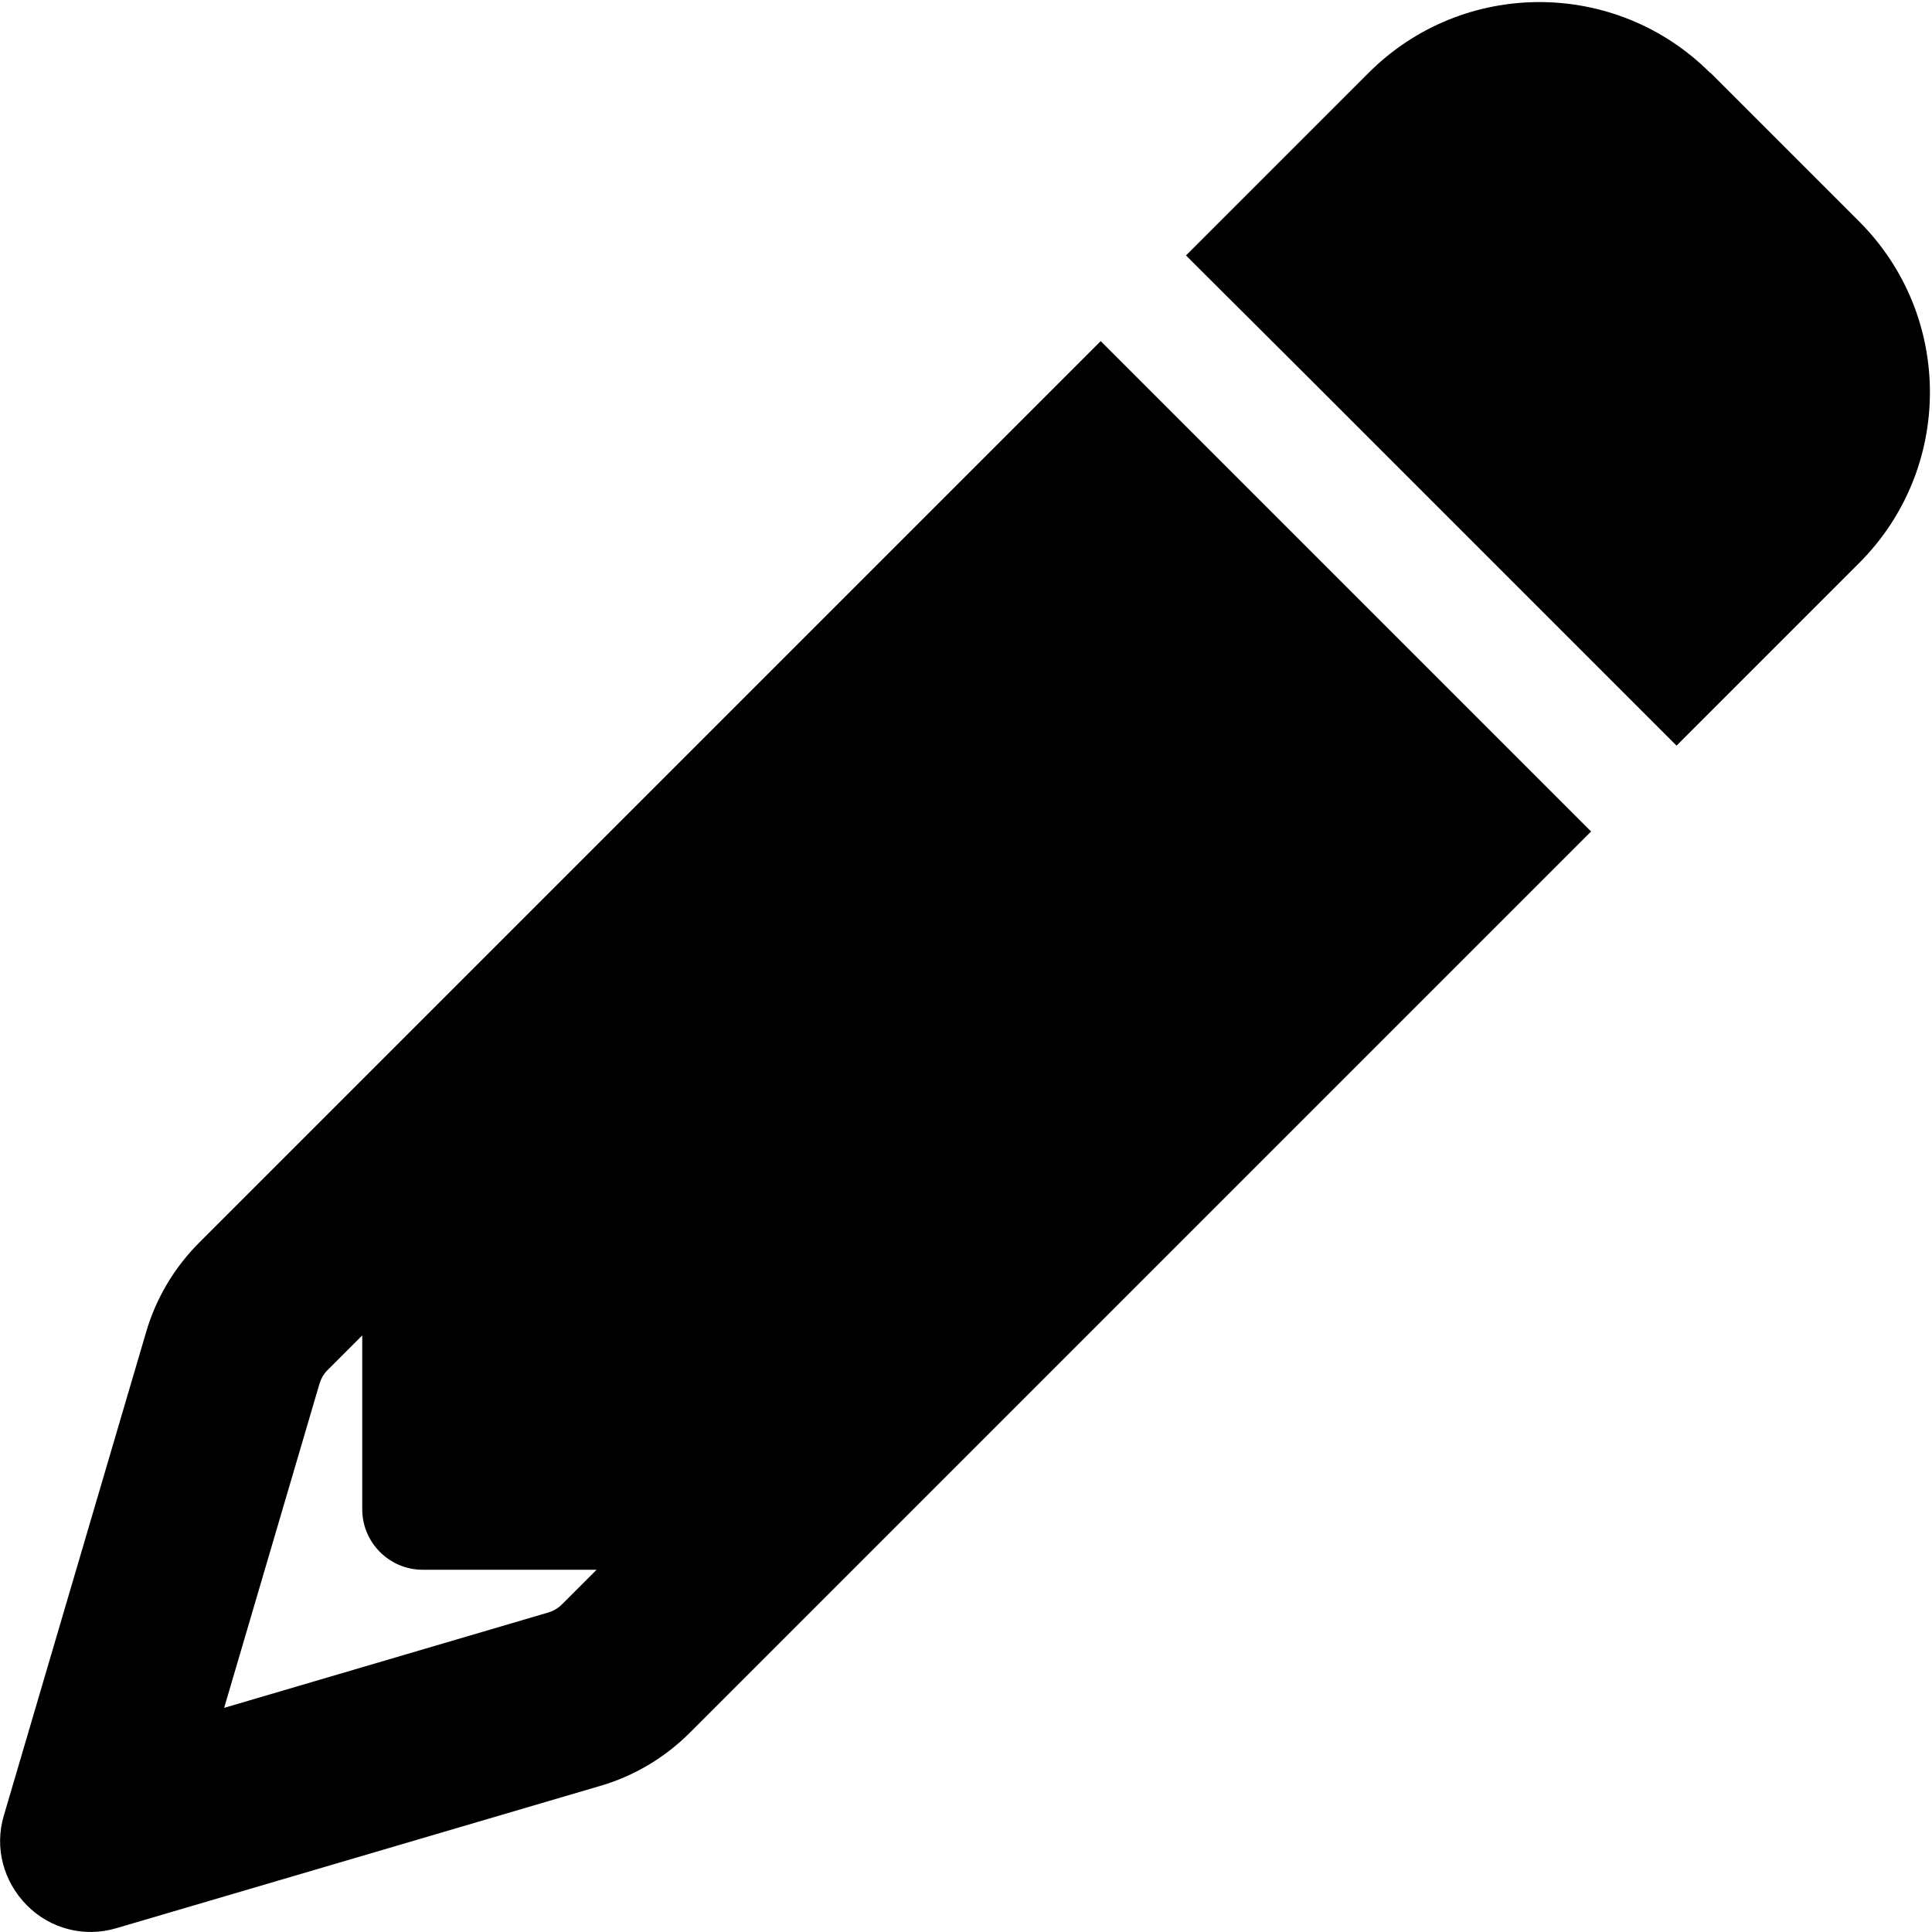
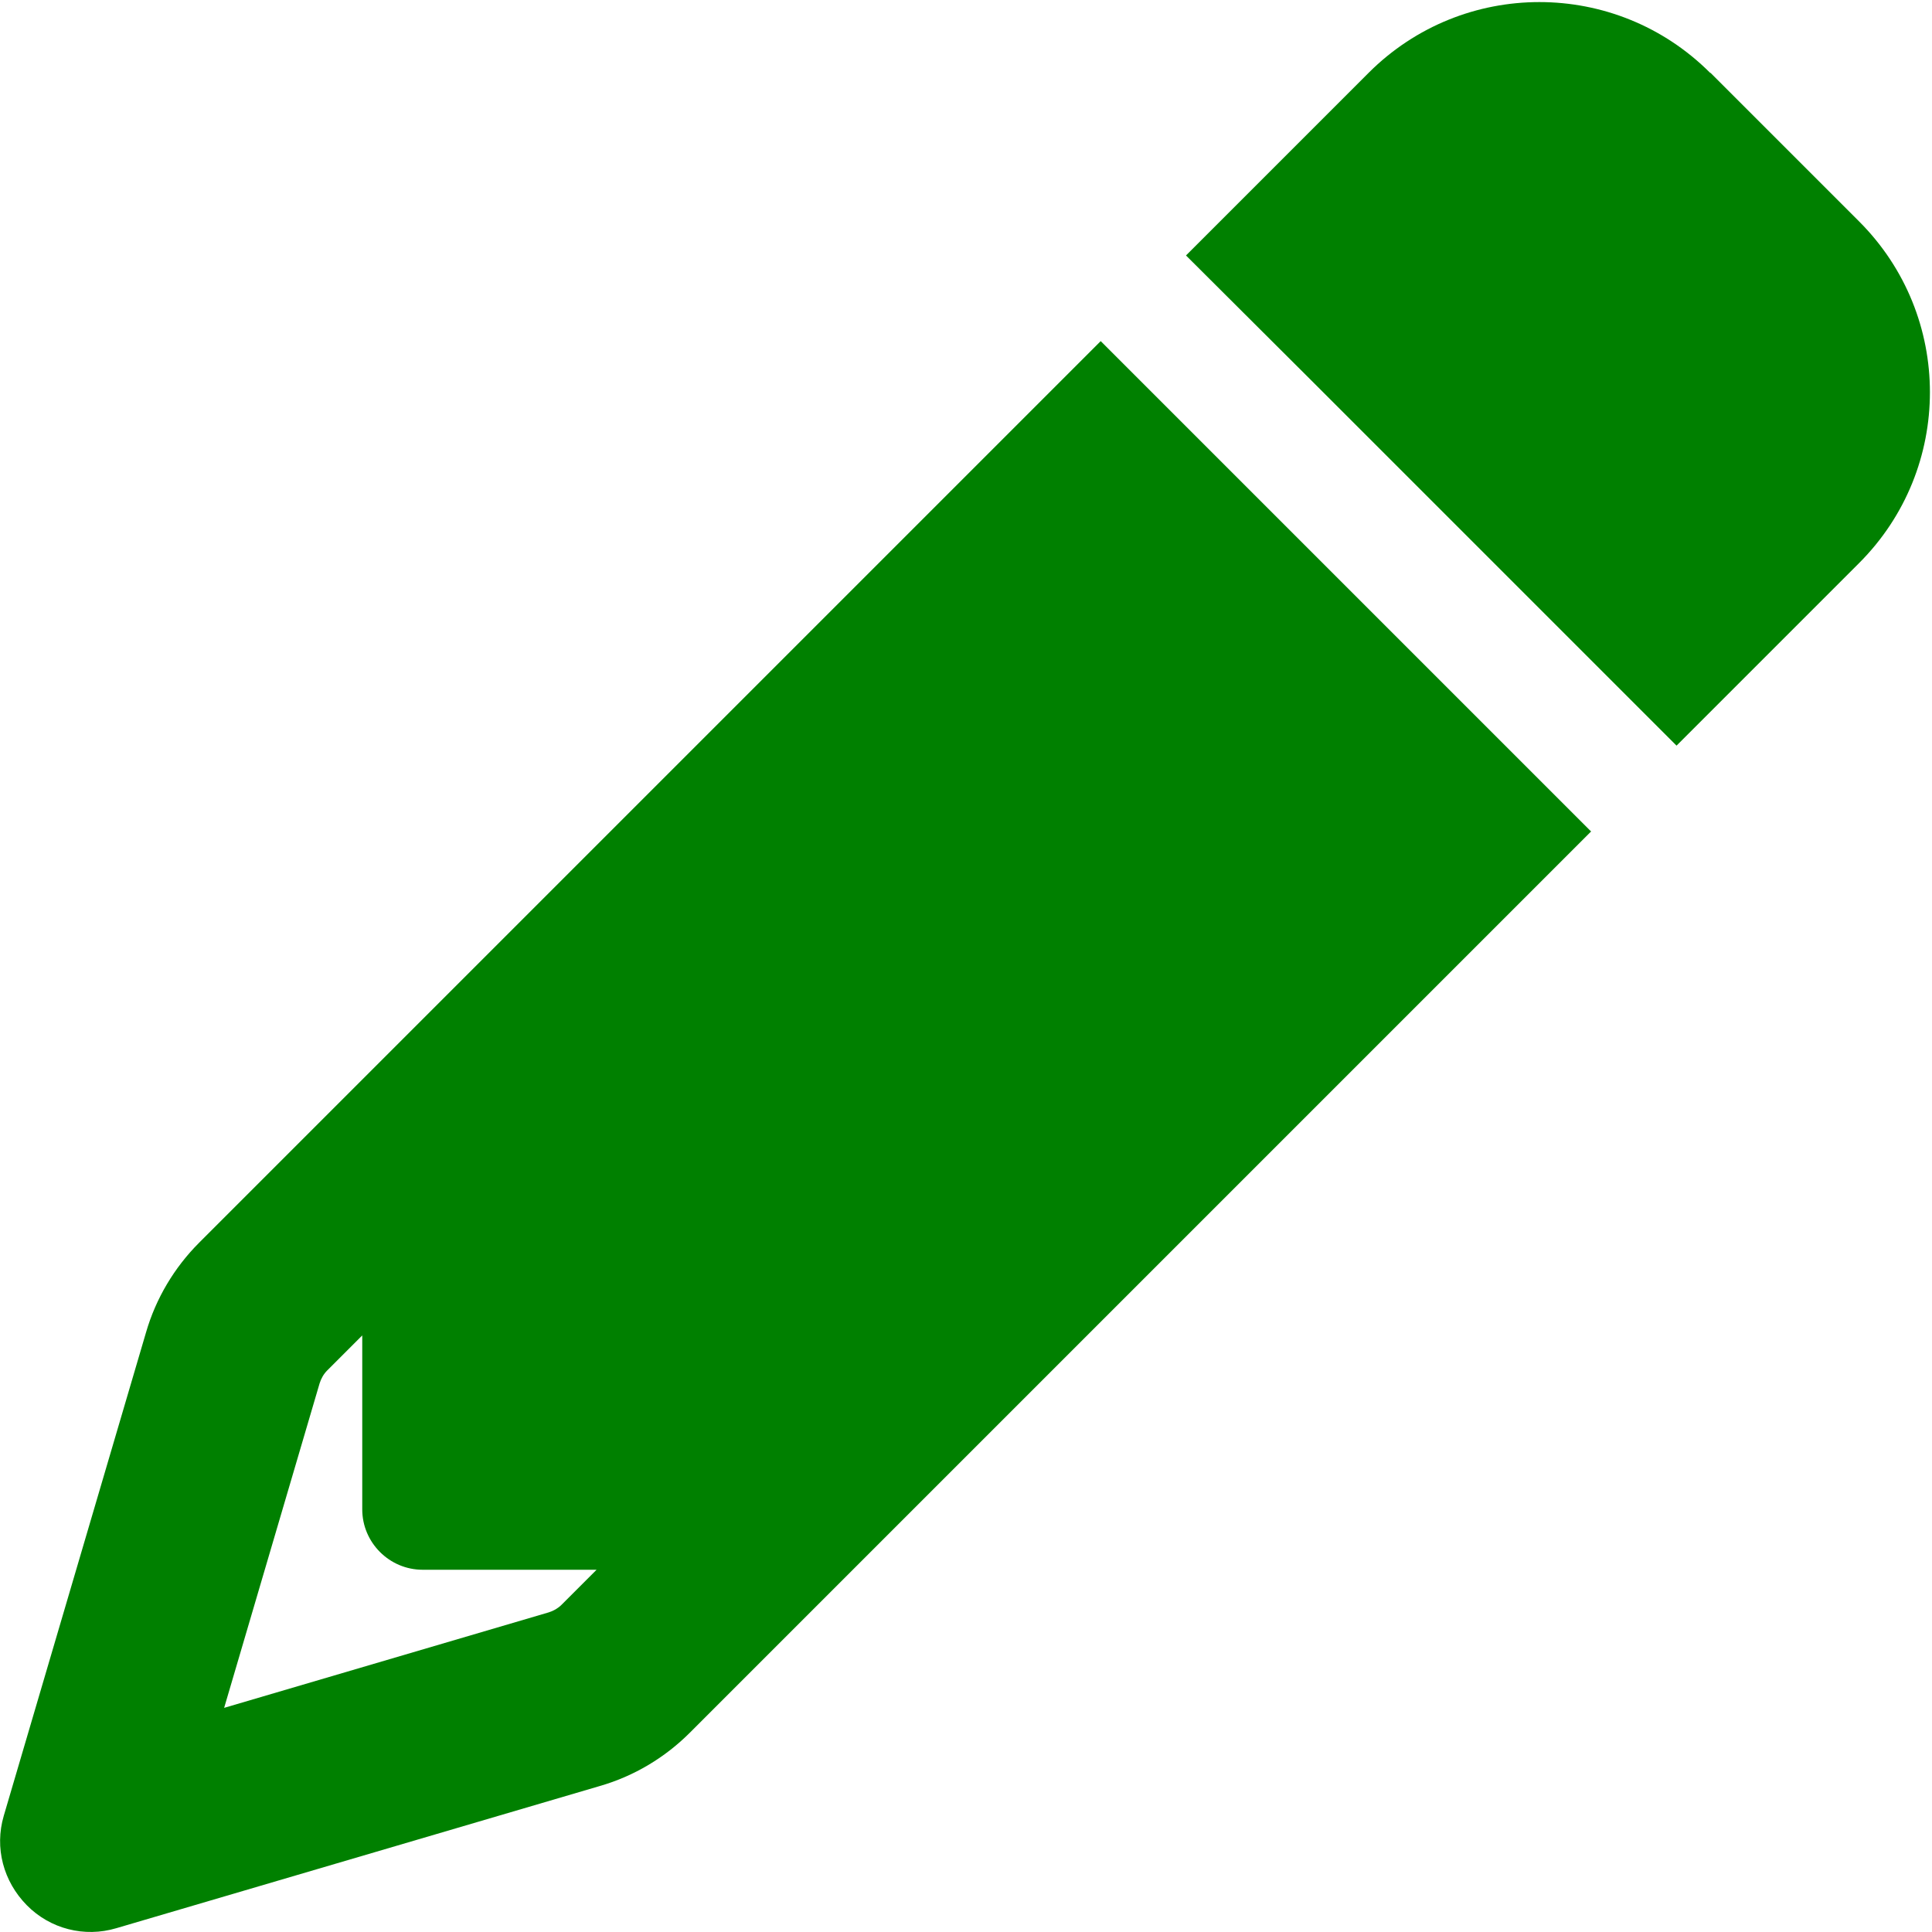
- <svg xmlns="http://www.w3.org/2000/svg" viewBox="0 0 512 512">
+ <svg xmlns="http://www.w3.org/2000/svg" fill="green" viewBox="0 0 512 512">
  <path d="M421.7 220.3l-11.3 11.3-22.6 22.6-205 205c-6.6 6.6-14.8 11.5-23.8 14.1L30.8 511c-8.4 2.5-17.5 .2-23.7-6.1S-1.5 489.7 1 481.2L38.7 353.1c2.6-9 7.5-17.2 14.1-23.8l205-205 22.6-22.6 11.3-11.3 33.9 33.9 62.1 62.1 33.9 33.9zM96 353.9l-9.3 9.3c-.9 .9-1.6 2.1-2 3.4l-25.3 86 86-25.3c1.3-.4 2.5-1.1 3.4-2l9.3-9.3H112c-8.8 0-16-7.2-16-16V353.9zM453.3 19.3l39.4 39.4c25 25 25 65.5 0 90.5l-14.5 14.5-22.6 22.6-11.3 11.3-33.9-33.9-62.1-62.1L314.3 67.7l11.3-11.3 22.6-22.6 14.5-14.5c25-25 65.5-25 90.5 0z" />
</svg>
